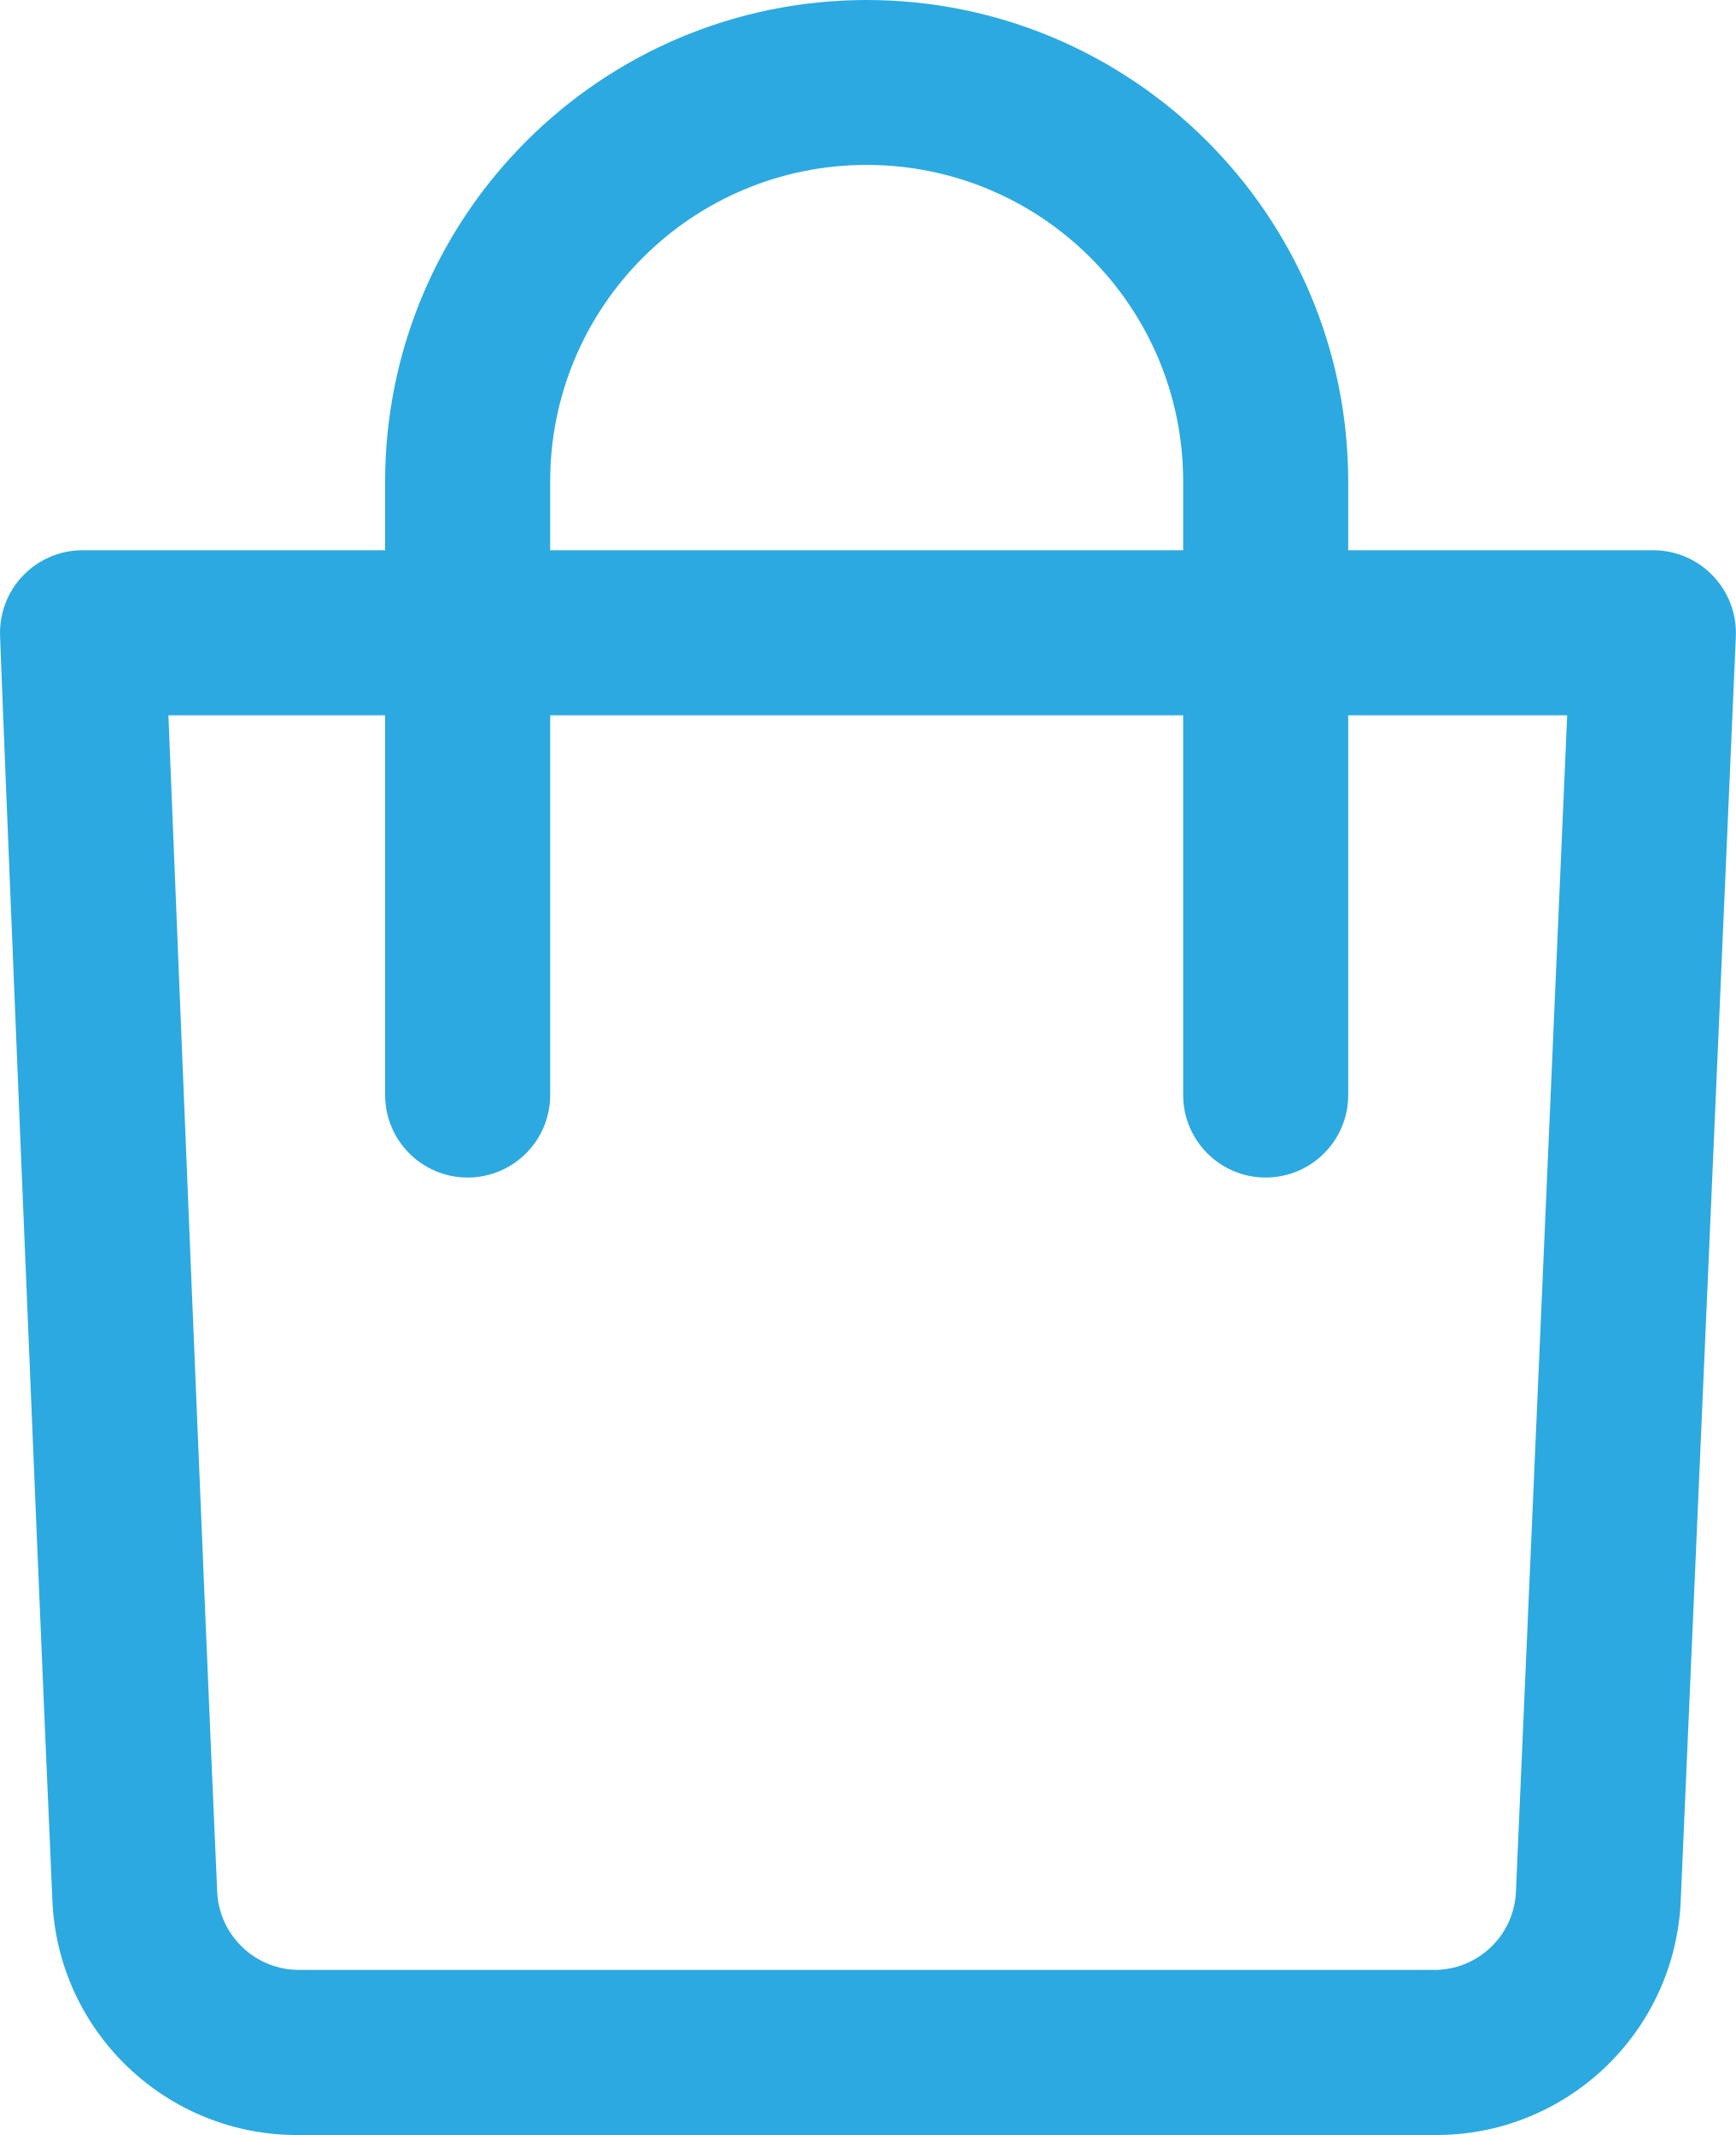
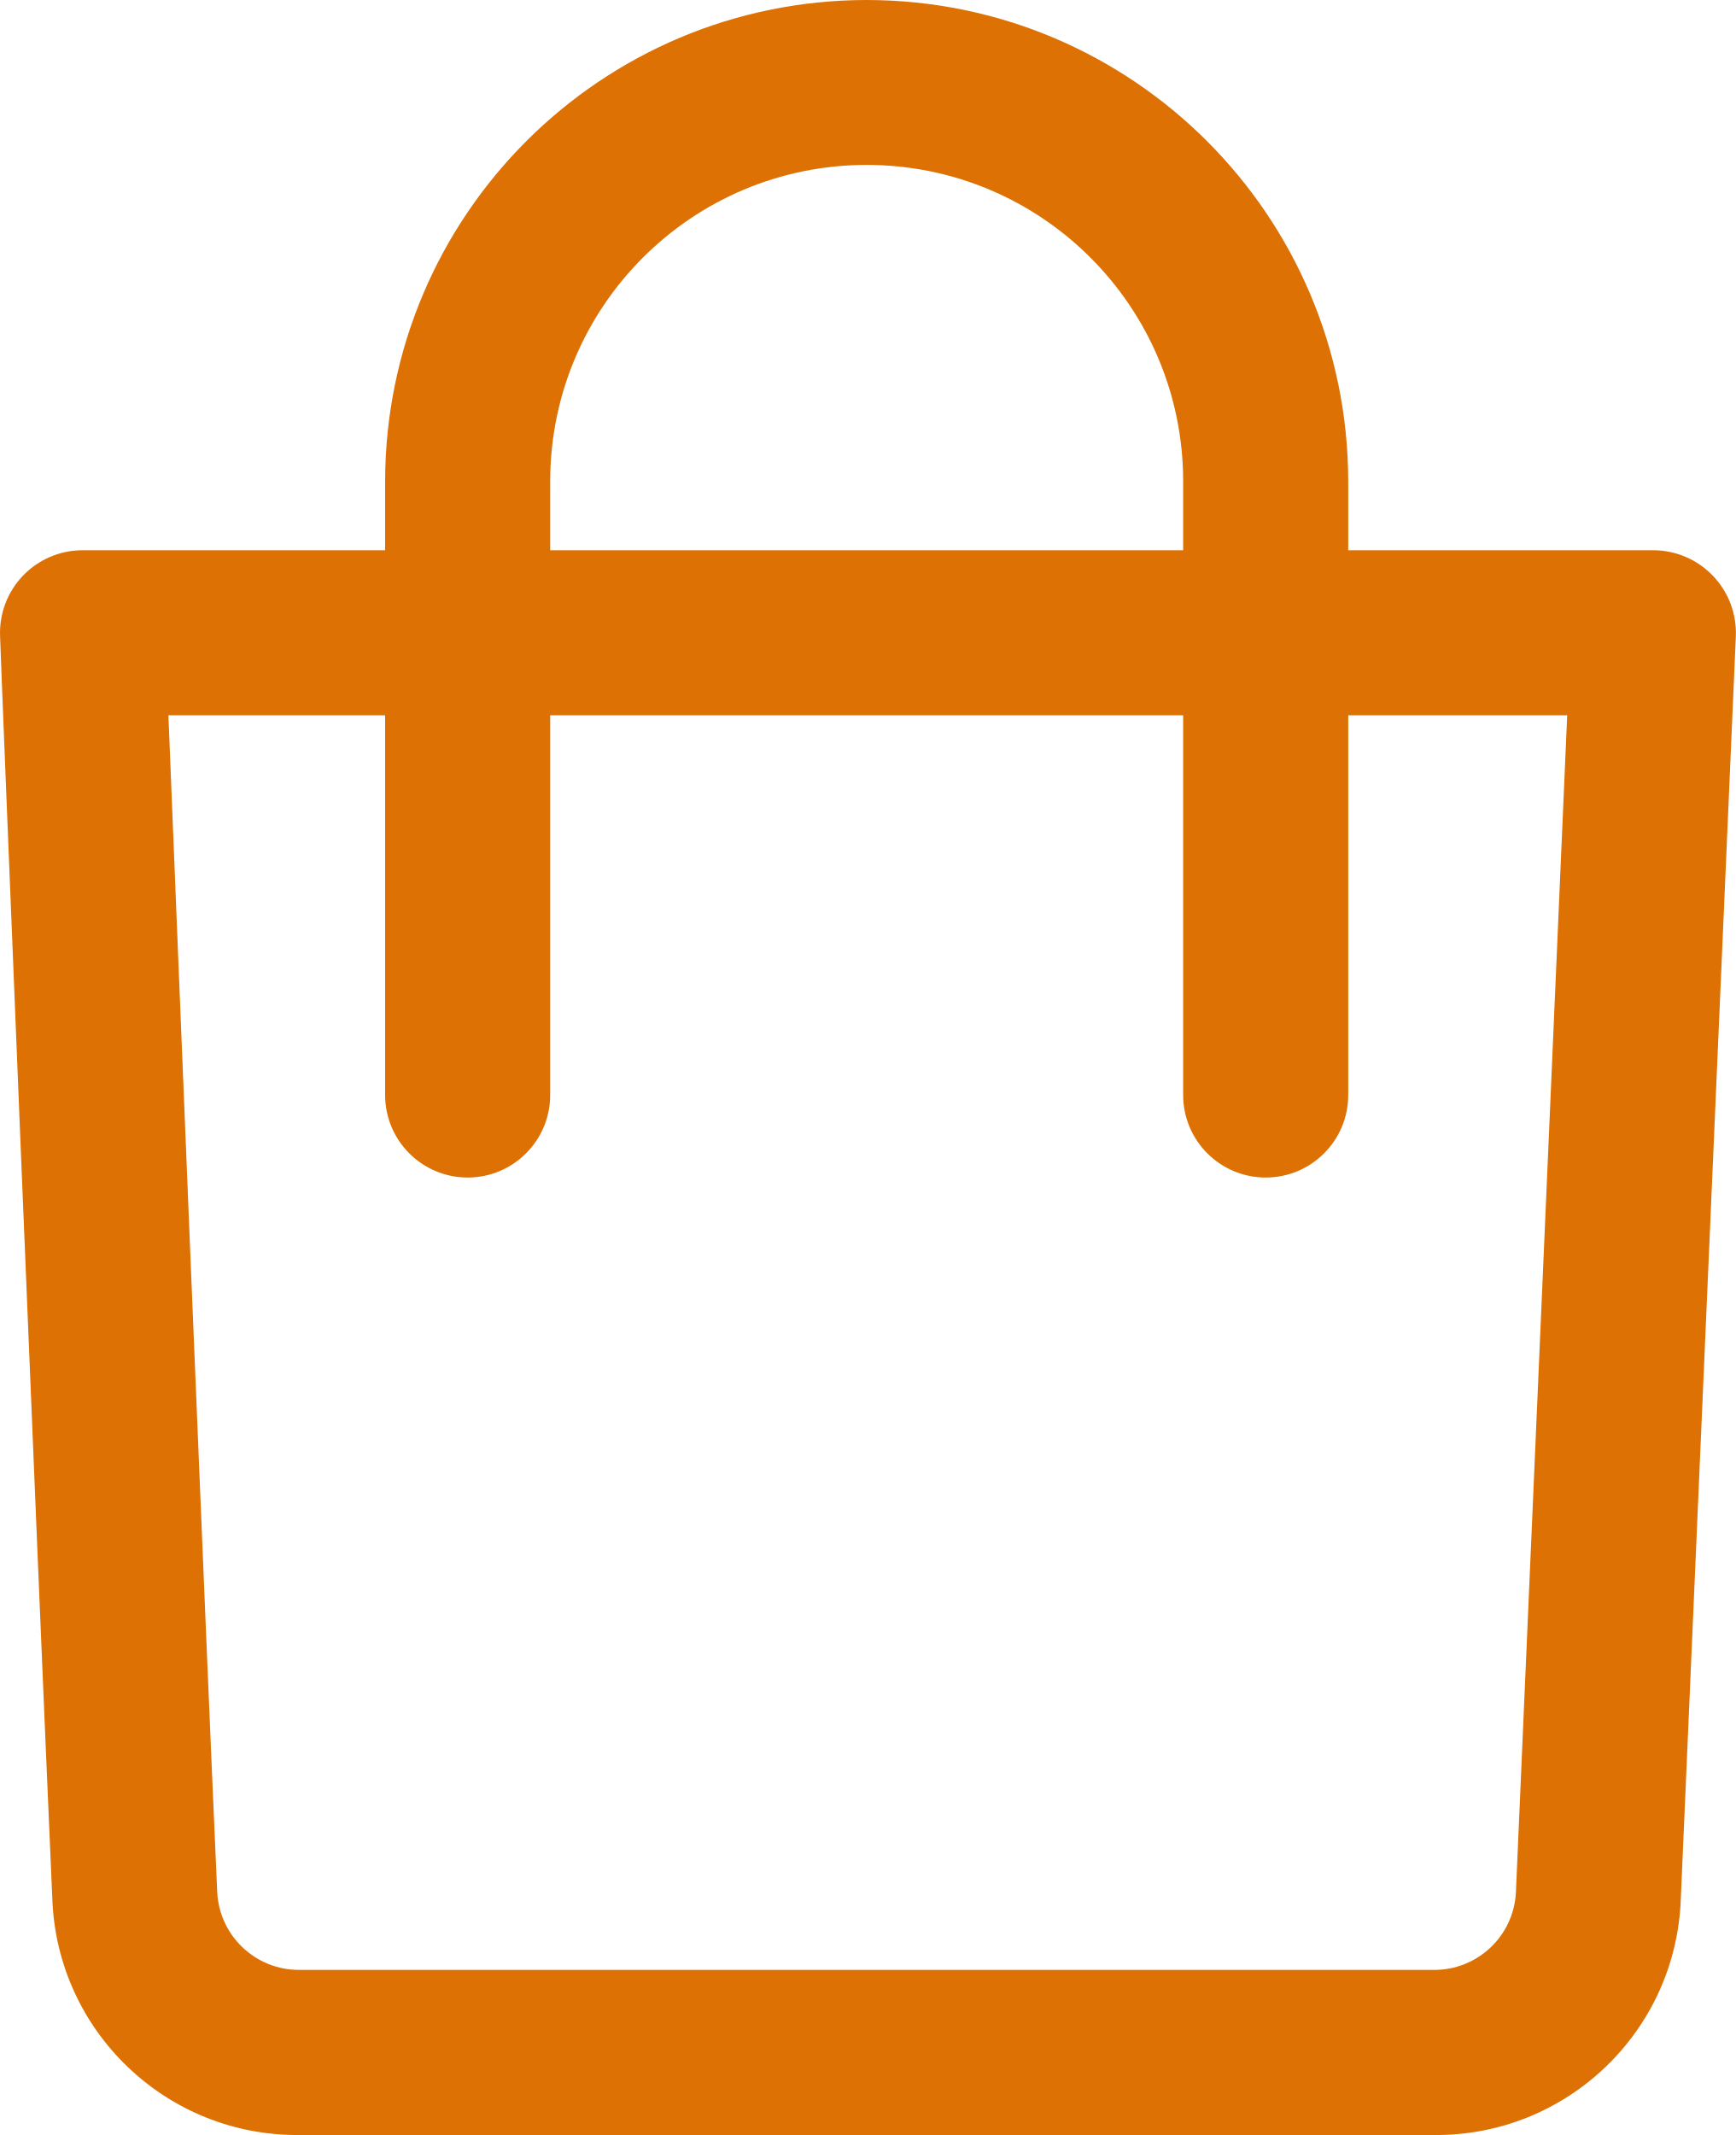
<svg xmlns="http://www.w3.org/2000/svg" width="20.843" height="25.632" viewBox="0 0 20.843 25.632">
  <g id="card" transform="translate(-47.834)">
    <g id="Group_2" data-name="Group 2" transform="translate(47.834 6.606)">
      <g id="Group_1" data-name="Group 1" transform="translate(0)">
-         <path id="Path_1" data-name="Path 1" d="M68.4,132.265a.991.991,0,0,0-.716-.306H48.825a.991.991,0,0,0-.99,1.031c0,.107.432,10.756.627,15.153a2.942,2.942,0,0,0,2.972,2.842H65.043a2.939,2.939,0,0,0,2.972-2.83l.661-15.162A.991.991,0,0,0,68.4,132.265ZM66.035,148.08a.981.981,0,0,1-.991.923H51.434a.983.983,0,0,1-.992-.935c-.16-3.593-.473-11.334-.586-14.127H66.651Z" transform="translate(-47.834 -131.959)" fill="#2CA9E0" />
+         <path id="Path_1" data-name="Path 1" d="M68.4,132.265a.991.991,0,0,0-.716-.306H48.825a.991.991,0,0,0-.99,1.031c0,.107.432,10.756.627,15.153a2.942,2.942,0,0,0,2.972,2.842H65.043a2.939,2.939,0,0,0,2.972-2.83l.661-15.162A.991.991,0,0,0,68.4,132.265ZM66.035,148.08a.981.981,0,0,1-.991.923H51.434a.983.983,0,0,1-.992-.935c-.16-3.593-.473-11.334-.586-14.127H66.651Z" transform="translate(-47.834 -131.959)" fill="#DD7104" />
      </g>
    </g>
    <g id="Group_4" data-name="Group 4" transform="translate(52.458)">
      <g id="Group_3" data-name="Group 3" transform="translate(0)">
-         <path id="Path_2" data-name="Path 2" d="M145.988,0a5.787,5.787,0,0,0-5.78,5.78v7.366a.991.991,0,1,0,1.982,0V5.78a3.8,3.8,0,1,1,7.6,0v7.366a.991.991,0,0,0,1.982,0V5.78A5.787,5.787,0,0,0,145.988,0Z" transform="translate(-140.208)" fill="#2CA9E0" />
+         <path id="Path_2" data-name="Path 2" d="M145.988,0a5.787,5.787,0,0,0-5.78,5.78v7.366a.991.991,0,1,0,1.982,0V5.78a3.8,3.8,0,1,1,7.6,0v7.366a.991.991,0,0,0,1.982,0V5.78A5.787,5.787,0,0,0,145.988,0Z" transform="translate(-140.208)" fill="#DD7104" />
      </g>
    </g>
  </g>
</svg>
